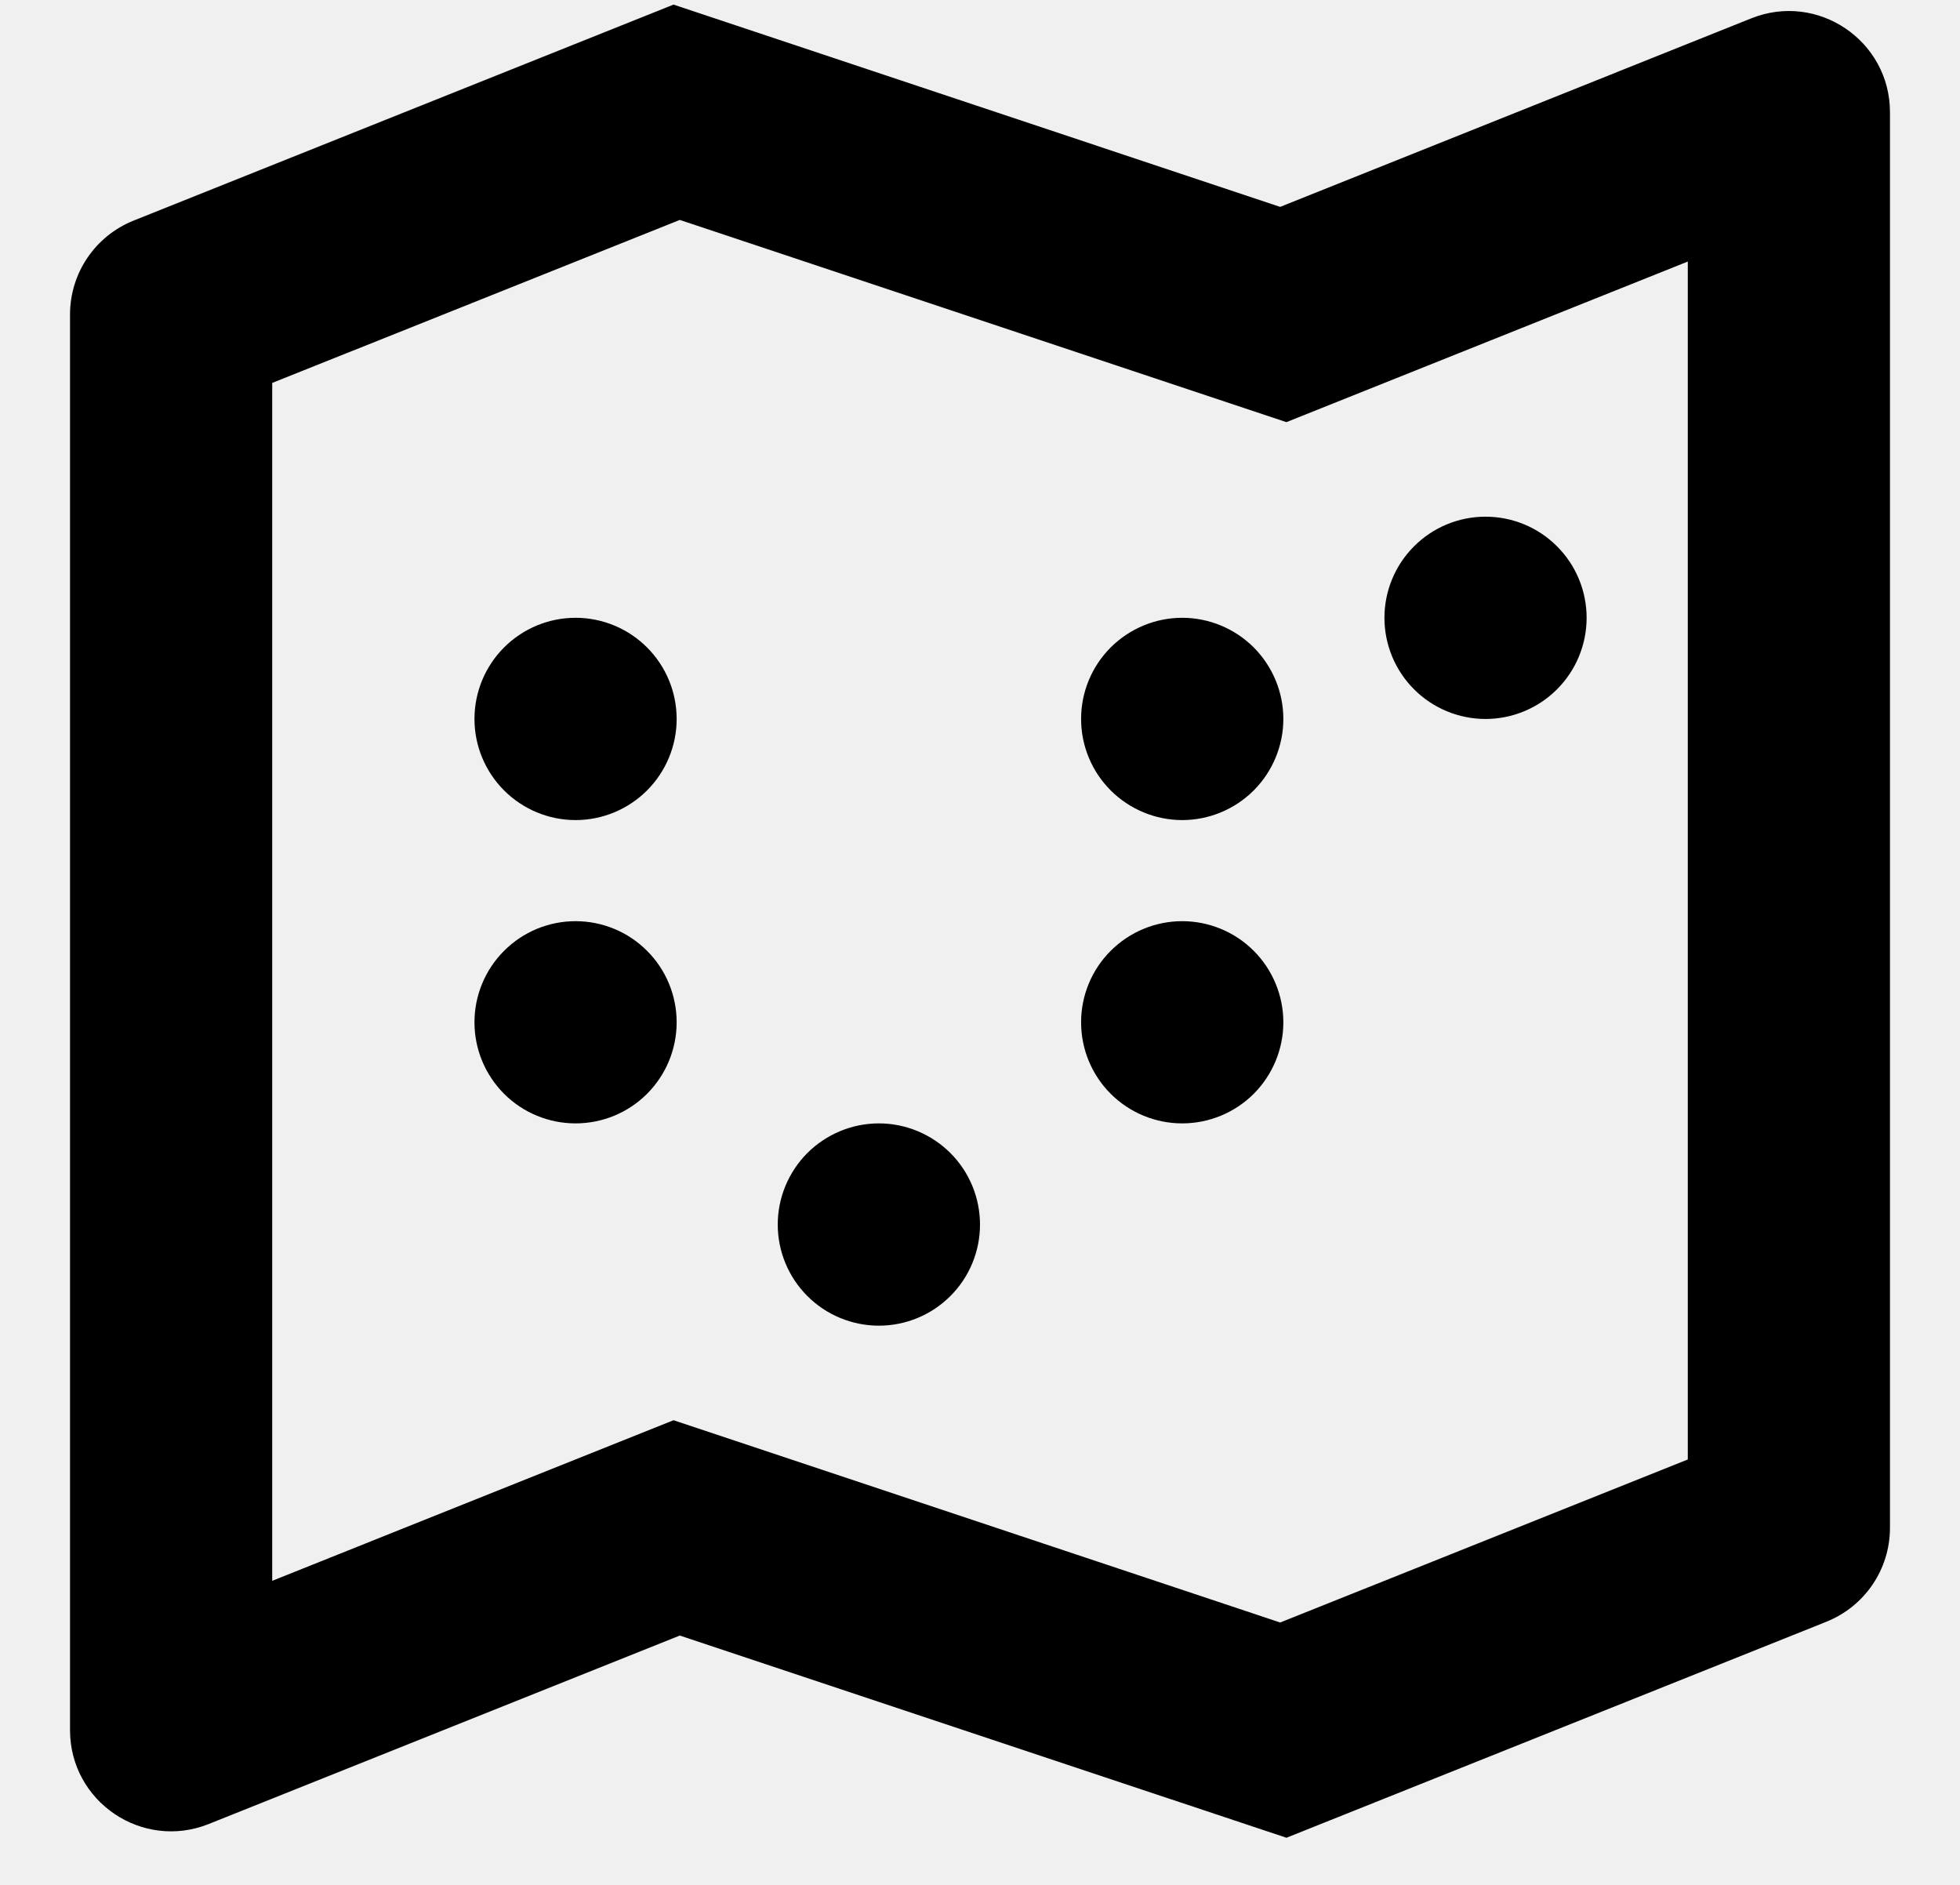
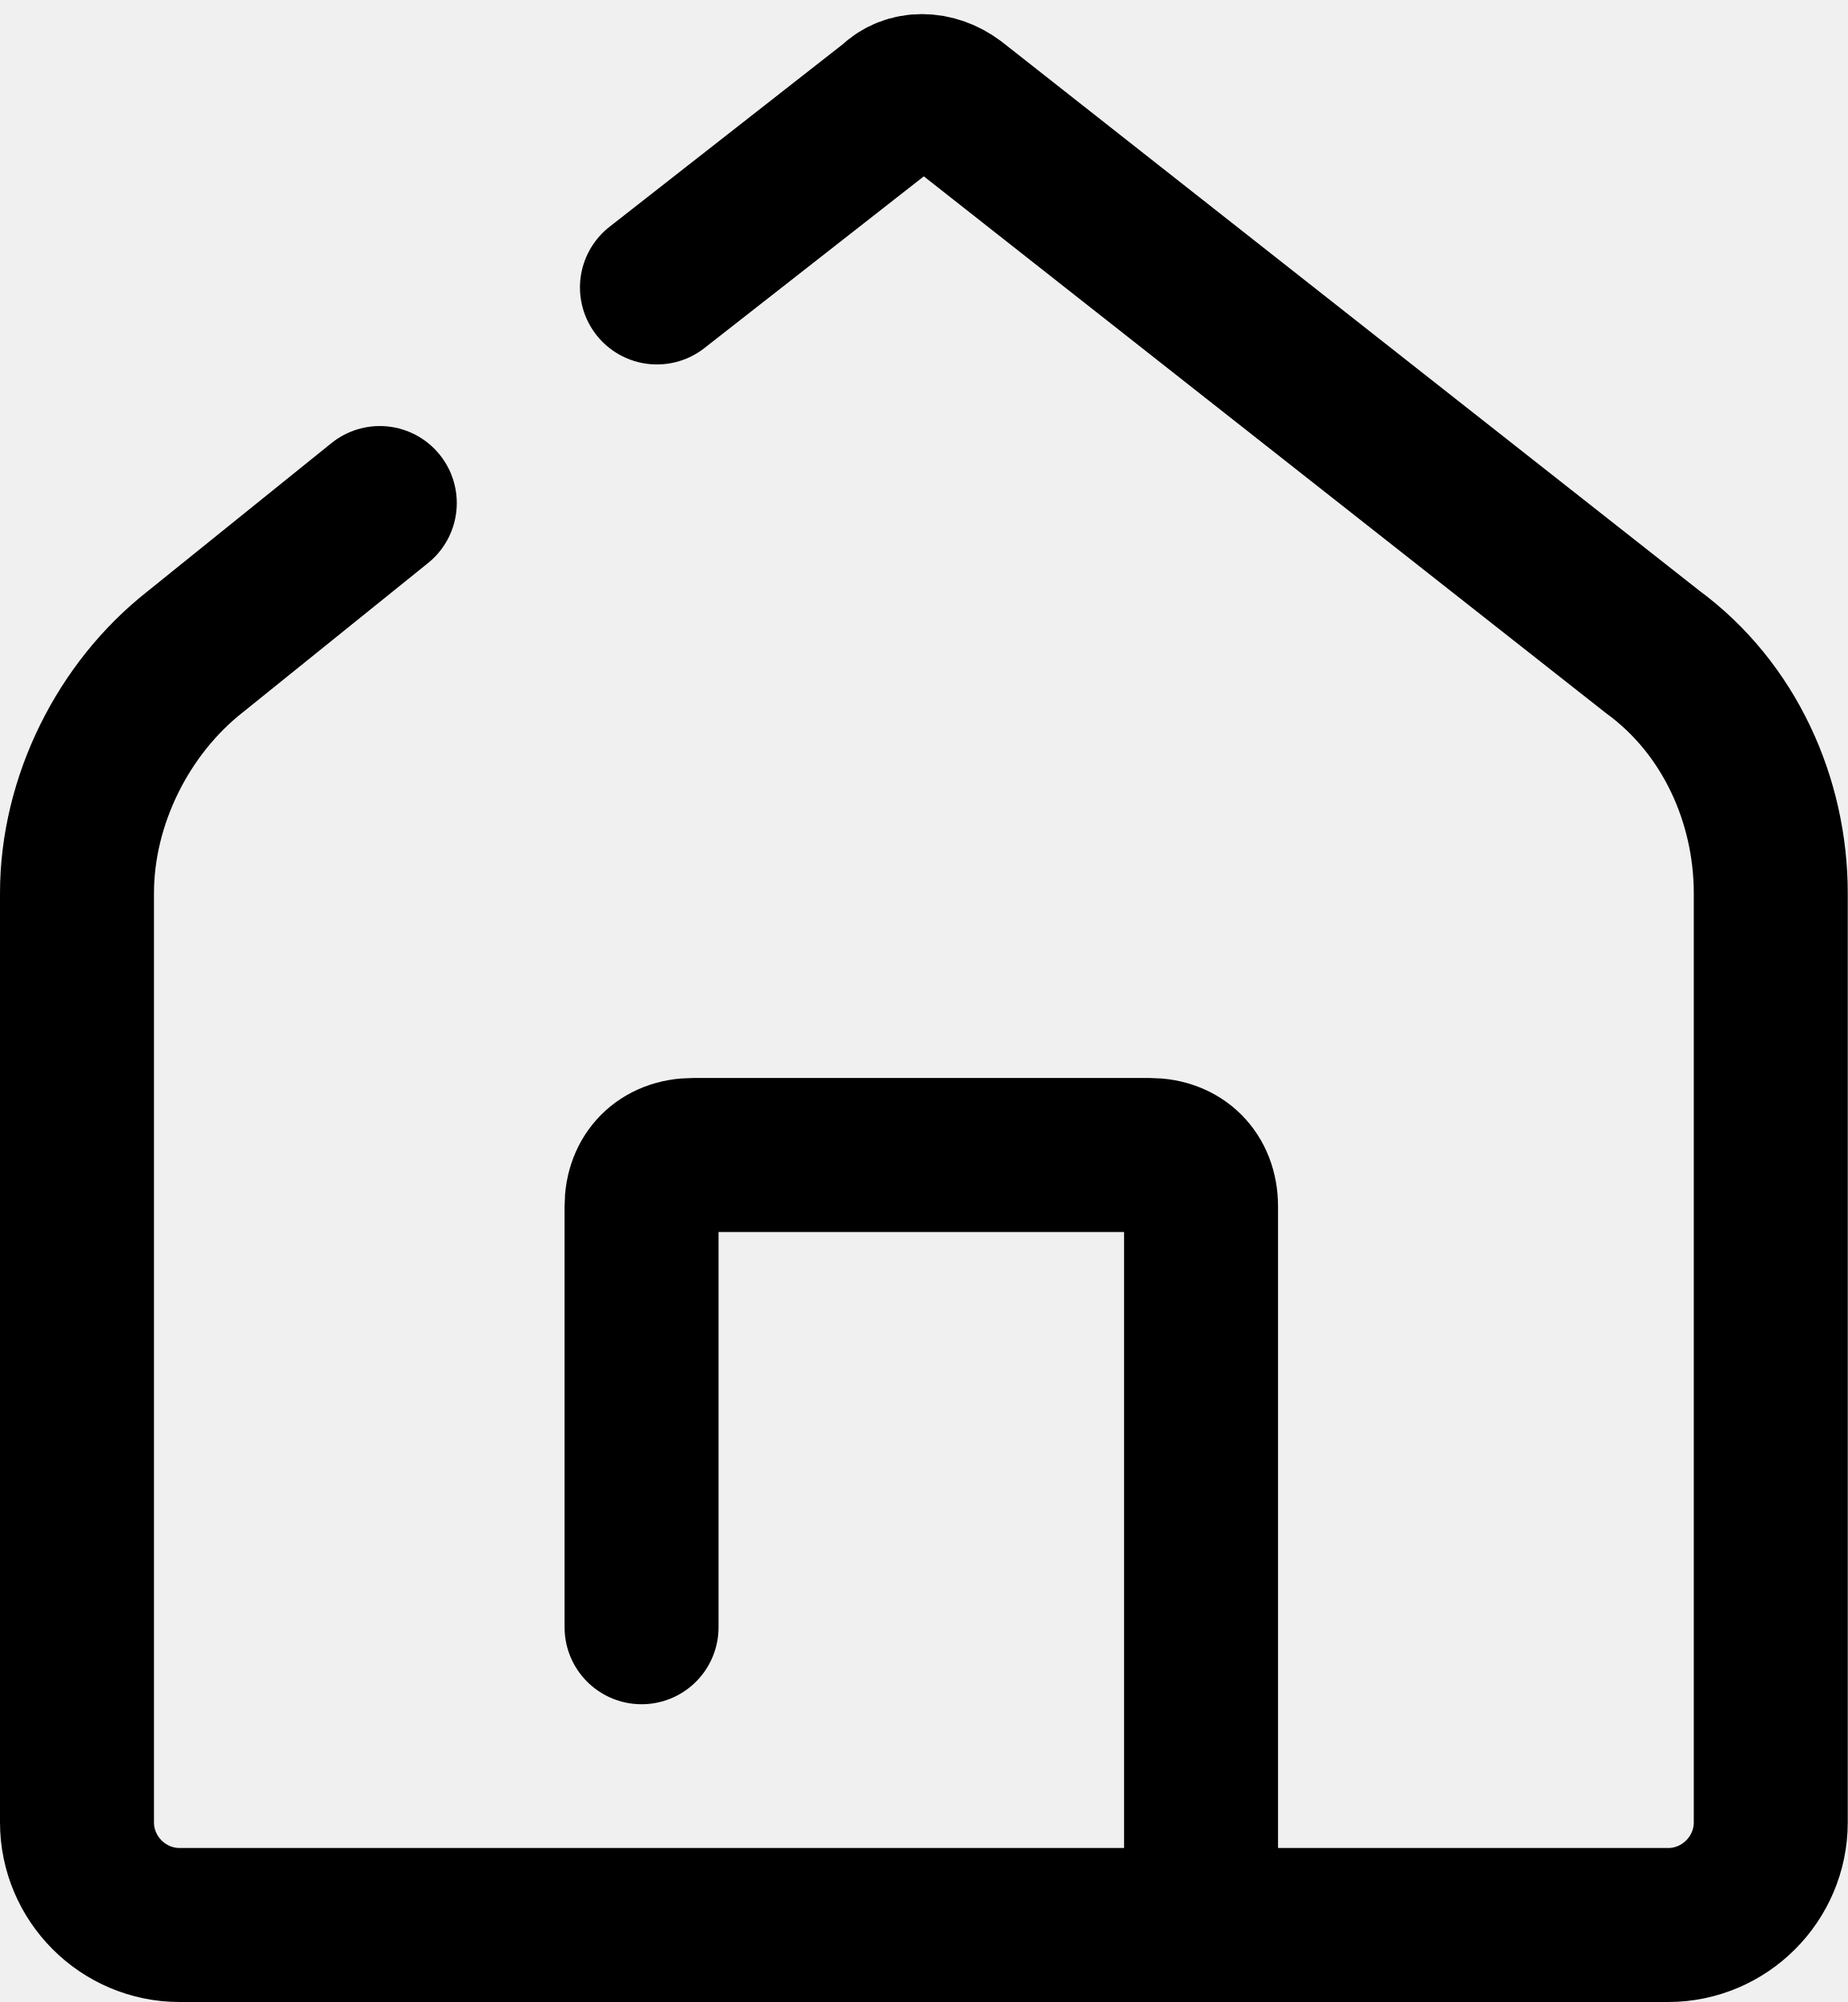
- <svg xmlns="http://www.w3.org/2000/svg" width="26" height="25" viewBox="0 0 26 25" fill="none">
-   <path d="M16.982 2.744L8.935 0.061L1.772 2.926C1.263 3.13 0.929 3.622 0.929 4.171V22.948C0.929 23.896 1.886 24.545 2.768 24.193L9.018 21.693L17.065 24.375L24.227 21.51C24.737 21.306 25.071 20.814 25.071 20.265V1.488C25.071 0.54 24.113 -0.109 23.232 0.243L16.982 2.744ZM22.389 19.358L16.982 21.52L8.935 18.837L3.611 20.967V5.079L9.018 2.917L17.065 5.599L22.389 3.469V19.358Z" fill="currentColor" />
-   <path d="M7.635 8.194C7.279 8.194 6.938 8.336 6.687 8.587C6.435 8.839 6.294 9.18 6.294 9.536C6.294 9.891 6.435 10.232 6.687 10.484C6.938 10.735 7.279 10.877 7.635 10.877C7.991 10.877 8.332 10.735 8.583 10.484C8.835 10.232 8.976 9.891 8.976 9.536C8.976 9.18 8.835 8.839 8.583 8.587C8.332 8.336 7.991 8.194 7.635 8.194ZM15.682 8.194C15.327 8.194 14.986 8.336 14.734 8.587C14.482 8.839 14.341 9.18 14.341 9.536C14.341 9.891 14.482 10.232 14.734 10.484C14.986 10.735 15.327 10.877 15.682 10.877C16.038 10.877 16.379 10.735 16.631 10.484C16.882 10.232 17.024 9.891 17.024 9.536C17.024 9.18 16.882 8.839 16.631 8.587C16.379 8.336 16.038 8.194 15.682 8.194ZM19.706 6.853C19.35 6.853 19.009 6.994 18.758 7.246C18.506 7.497 18.365 7.839 18.365 8.194C18.365 8.55 18.506 8.891 18.758 9.143C19.009 9.394 19.35 9.536 19.706 9.536C20.062 9.536 20.403 9.394 20.654 9.143C20.906 8.891 21.047 8.55 21.047 8.194C21.047 7.839 20.906 7.497 20.654 7.246C20.403 6.994 20.062 6.853 19.706 6.853ZM11.659 14.9C11.303 14.9 10.962 15.042 10.71 15.293C10.459 15.545 10.317 15.886 10.317 16.242C10.317 16.598 10.459 16.939 10.71 17.19C10.962 17.442 11.303 17.583 11.659 17.583C12.014 17.583 12.355 17.442 12.607 17.19C12.859 16.939 13 16.598 13 16.242C13 15.886 12.859 15.545 12.607 15.293C12.355 15.042 12.014 14.9 11.659 14.9ZM15.682 12.218C15.327 12.218 14.986 12.359 14.734 12.611C14.482 12.862 14.341 13.204 14.341 13.559C14.341 13.915 14.482 14.256 14.734 14.508C14.986 14.759 15.327 14.9 15.682 14.9C16.038 14.9 16.379 14.759 16.631 14.508C16.882 14.256 17.024 13.915 17.024 13.559C17.024 13.204 16.882 12.862 16.631 12.611C16.379 12.359 16.038 12.218 15.682 12.218ZM7.635 12.218C7.279 12.218 6.938 12.359 6.687 12.611C6.435 12.862 6.294 13.204 6.294 13.559C6.294 13.915 6.435 14.256 6.687 14.508C6.938 14.759 7.279 14.9 7.635 14.9C7.991 14.9 8.332 14.759 8.583 14.508C8.835 14.256 8.976 13.915 8.976 13.559C8.976 13.204 8.835 12.862 8.583 12.611C8.332 12.359 7.991 12.218 7.635 12.218Z" fill="currentColor" />
+ <svg xmlns="http://www.w3.org/2000/svg" width="24" height="26" viewBox="0 0 24 26" fill="none">
+   <g clip-path="url(#clip0_638_2363)">
+     <path d="M4.933 6.533L2.533 8.467C1.6 9.2 1 10.4 1 11.6V23.667C1 24.4 1.6 25 2.333 25H15.667" stroke="currentColor" stroke-width="2" stroke-miterlimit="10" stroke-linecap="round" stroke-linejoin="round" />
+     <path d="M15 25H21.667C22.4 25 23 24.4 23 23.667V11.6C23 10.4 22.467 9.2 21.467 8.467L12.4 1.333C12.133 1.133 11.8 1.133 11.6 1.333L8.533 3.733" stroke="currentColor" stroke-width="2" stroke-miterlimit="10" stroke-linecap="round" stroke-linejoin="round" />
+     <path d="M8.333 21.133V15.667C8.333 15.267 8.6 15 9 15H14.933C15.333 15 15.6 15.267 15.6 15.667V25" stroke="currentColor" stroke-width="2" stroke-miterlimit="10" stroke-linecap="round" stroke-linejoin="round" />
+   </g>
+   <defs>
+     <clipPath id="clip0_638_2363">
+       <rect width="24" height="26" fill="white" />
+     </clipPath>
+   </defs>
</svg>
